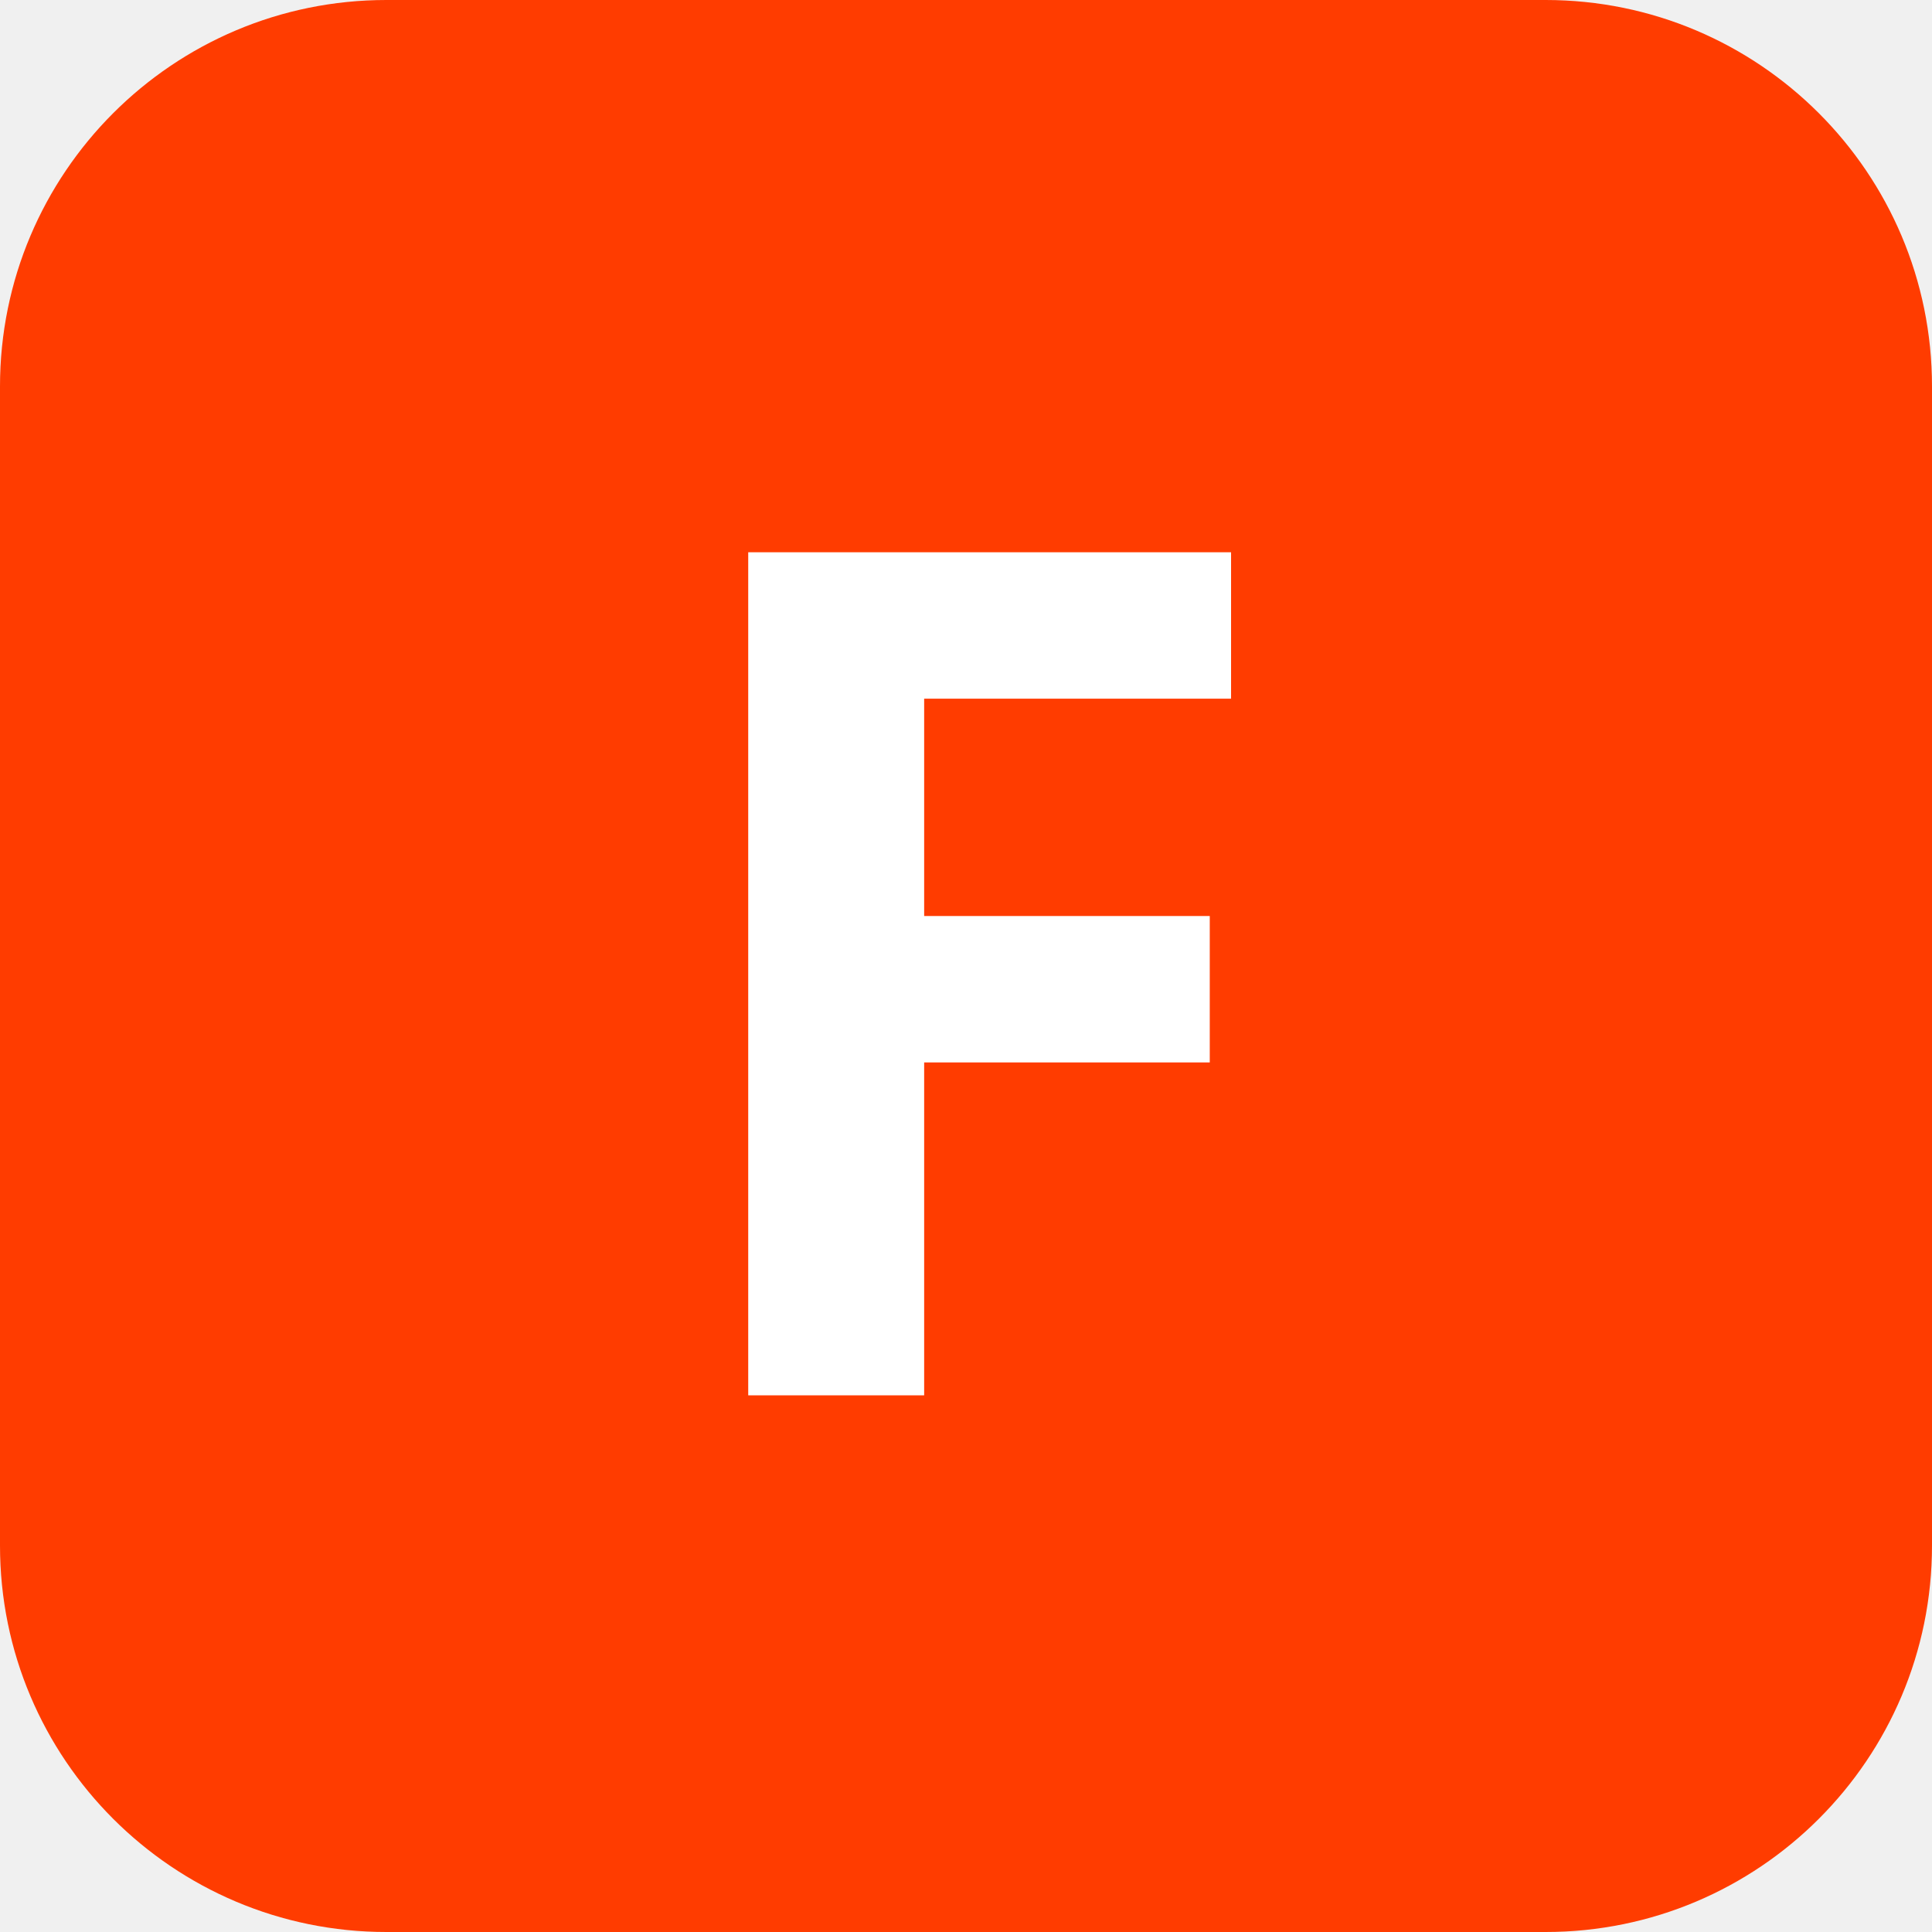
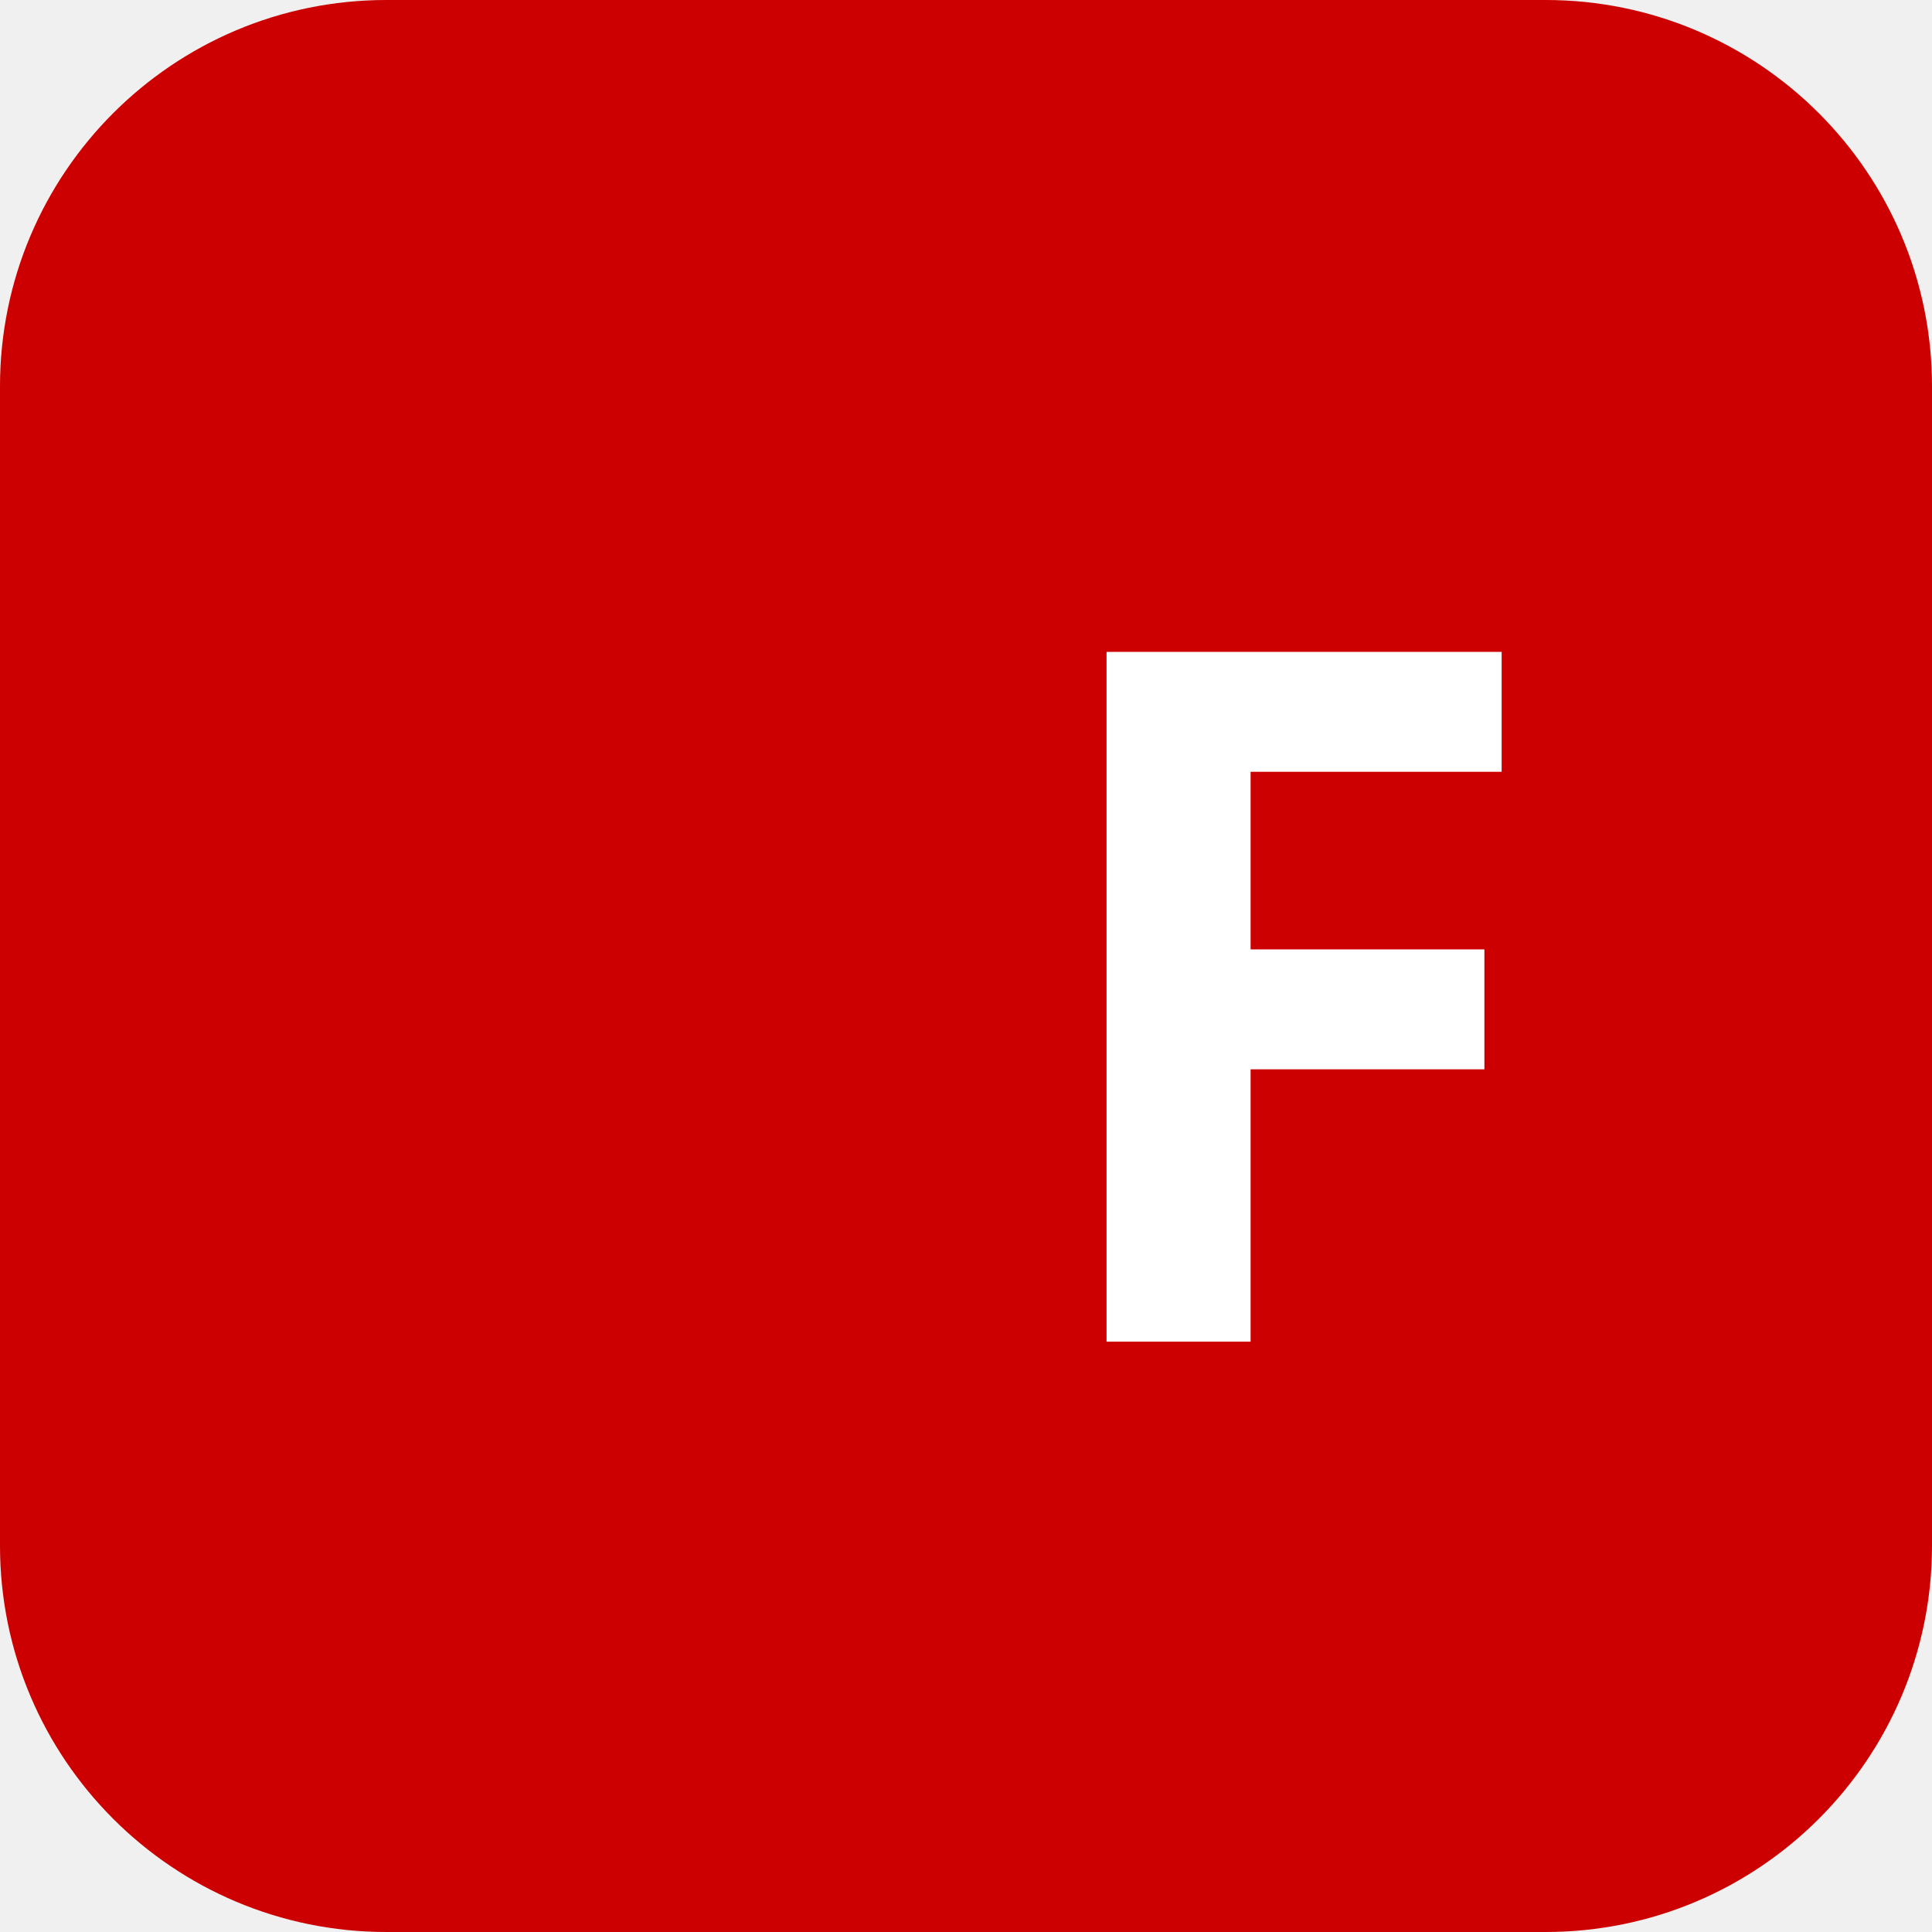
<svg xmlns="http://www.w3.org/2000/svg" width="180" height="180" viewBox="0 0 180 180" fill="none">
-   <rect width="180" height="180" rx="36" fill="#FF3C00" />
-   <text x="90" y="130" font-family="Arial Black, sans-serif" font-size="110" font-weight="900" fill="white" text-anchor="middle">F</text>
+   <rect width="180" height="180" rx="36" fill="#CC0000" />
+   <text x="50" y="125" font-family="Arial Black, sans-serif" font-size="90" font-weight="900" fill="#CC0000">F</text>
+   <text x="95" y="125" font-family="Arial Black, sans-serif" font-size="90" font-weight="900" fill="white">F</text>
</svg>
